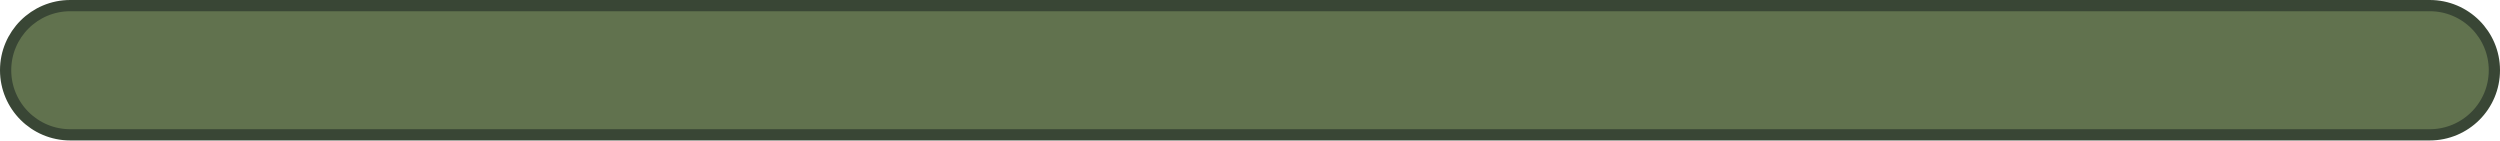
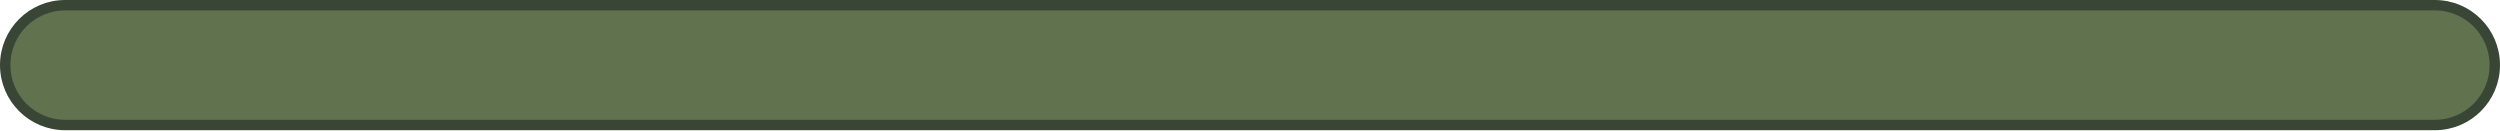
- <svg xmlns="http://www.w3.org/2000/svg" width="89" height="5" viewBox="0 0 89 5" fill="none">
-   <rect x="0.2" y="0.2" width="4.6" height="88.6" rx="2.3" transform="matrix(0 1 1 0 0 0)" fill="#61724E" stroke="#394635" stroke-width="0.4" />
+ <svg xmlns="http://www.w3.org/2000/svg" width="96" height="5" viewBox="0 0 96 5" fill="none">
+   <rect x="0.2" y="0.2" width="4.6" height="95.6" rx="2.3" transform="matrix(0 1 1 0 0 0)" fill="#61724E" stroke="#394635" stroke-width="0.4" />
</svg>
